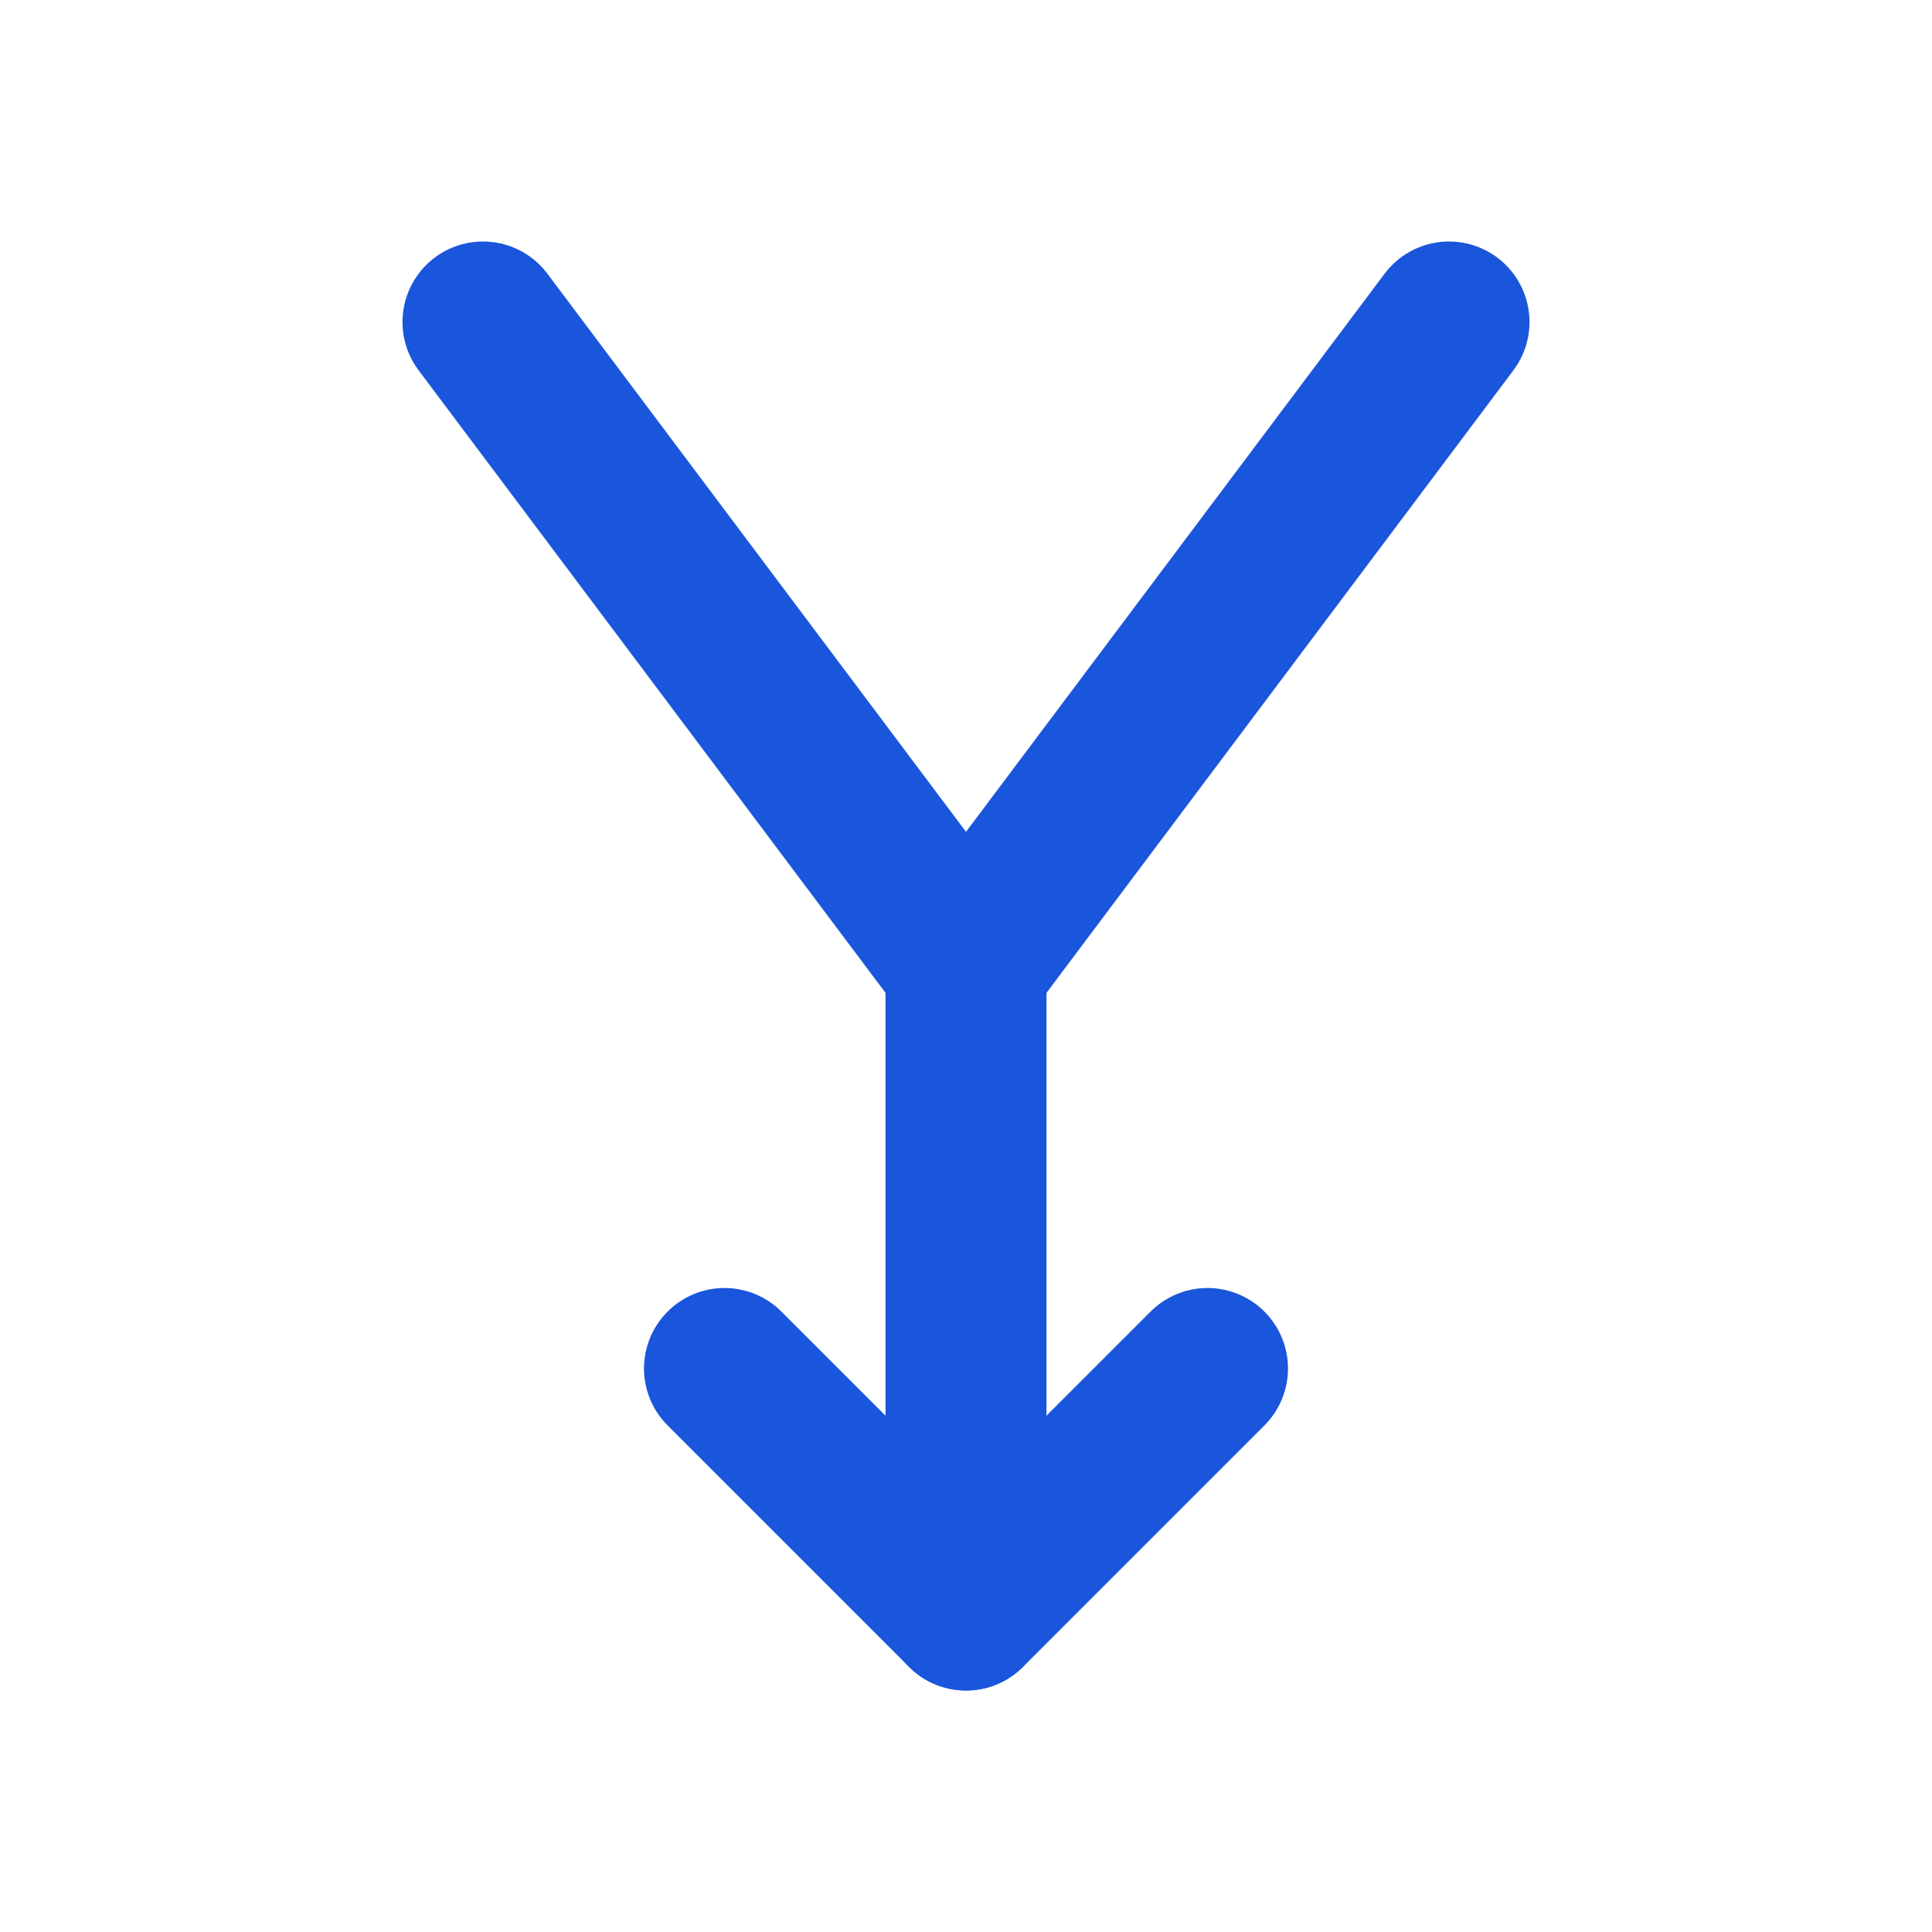
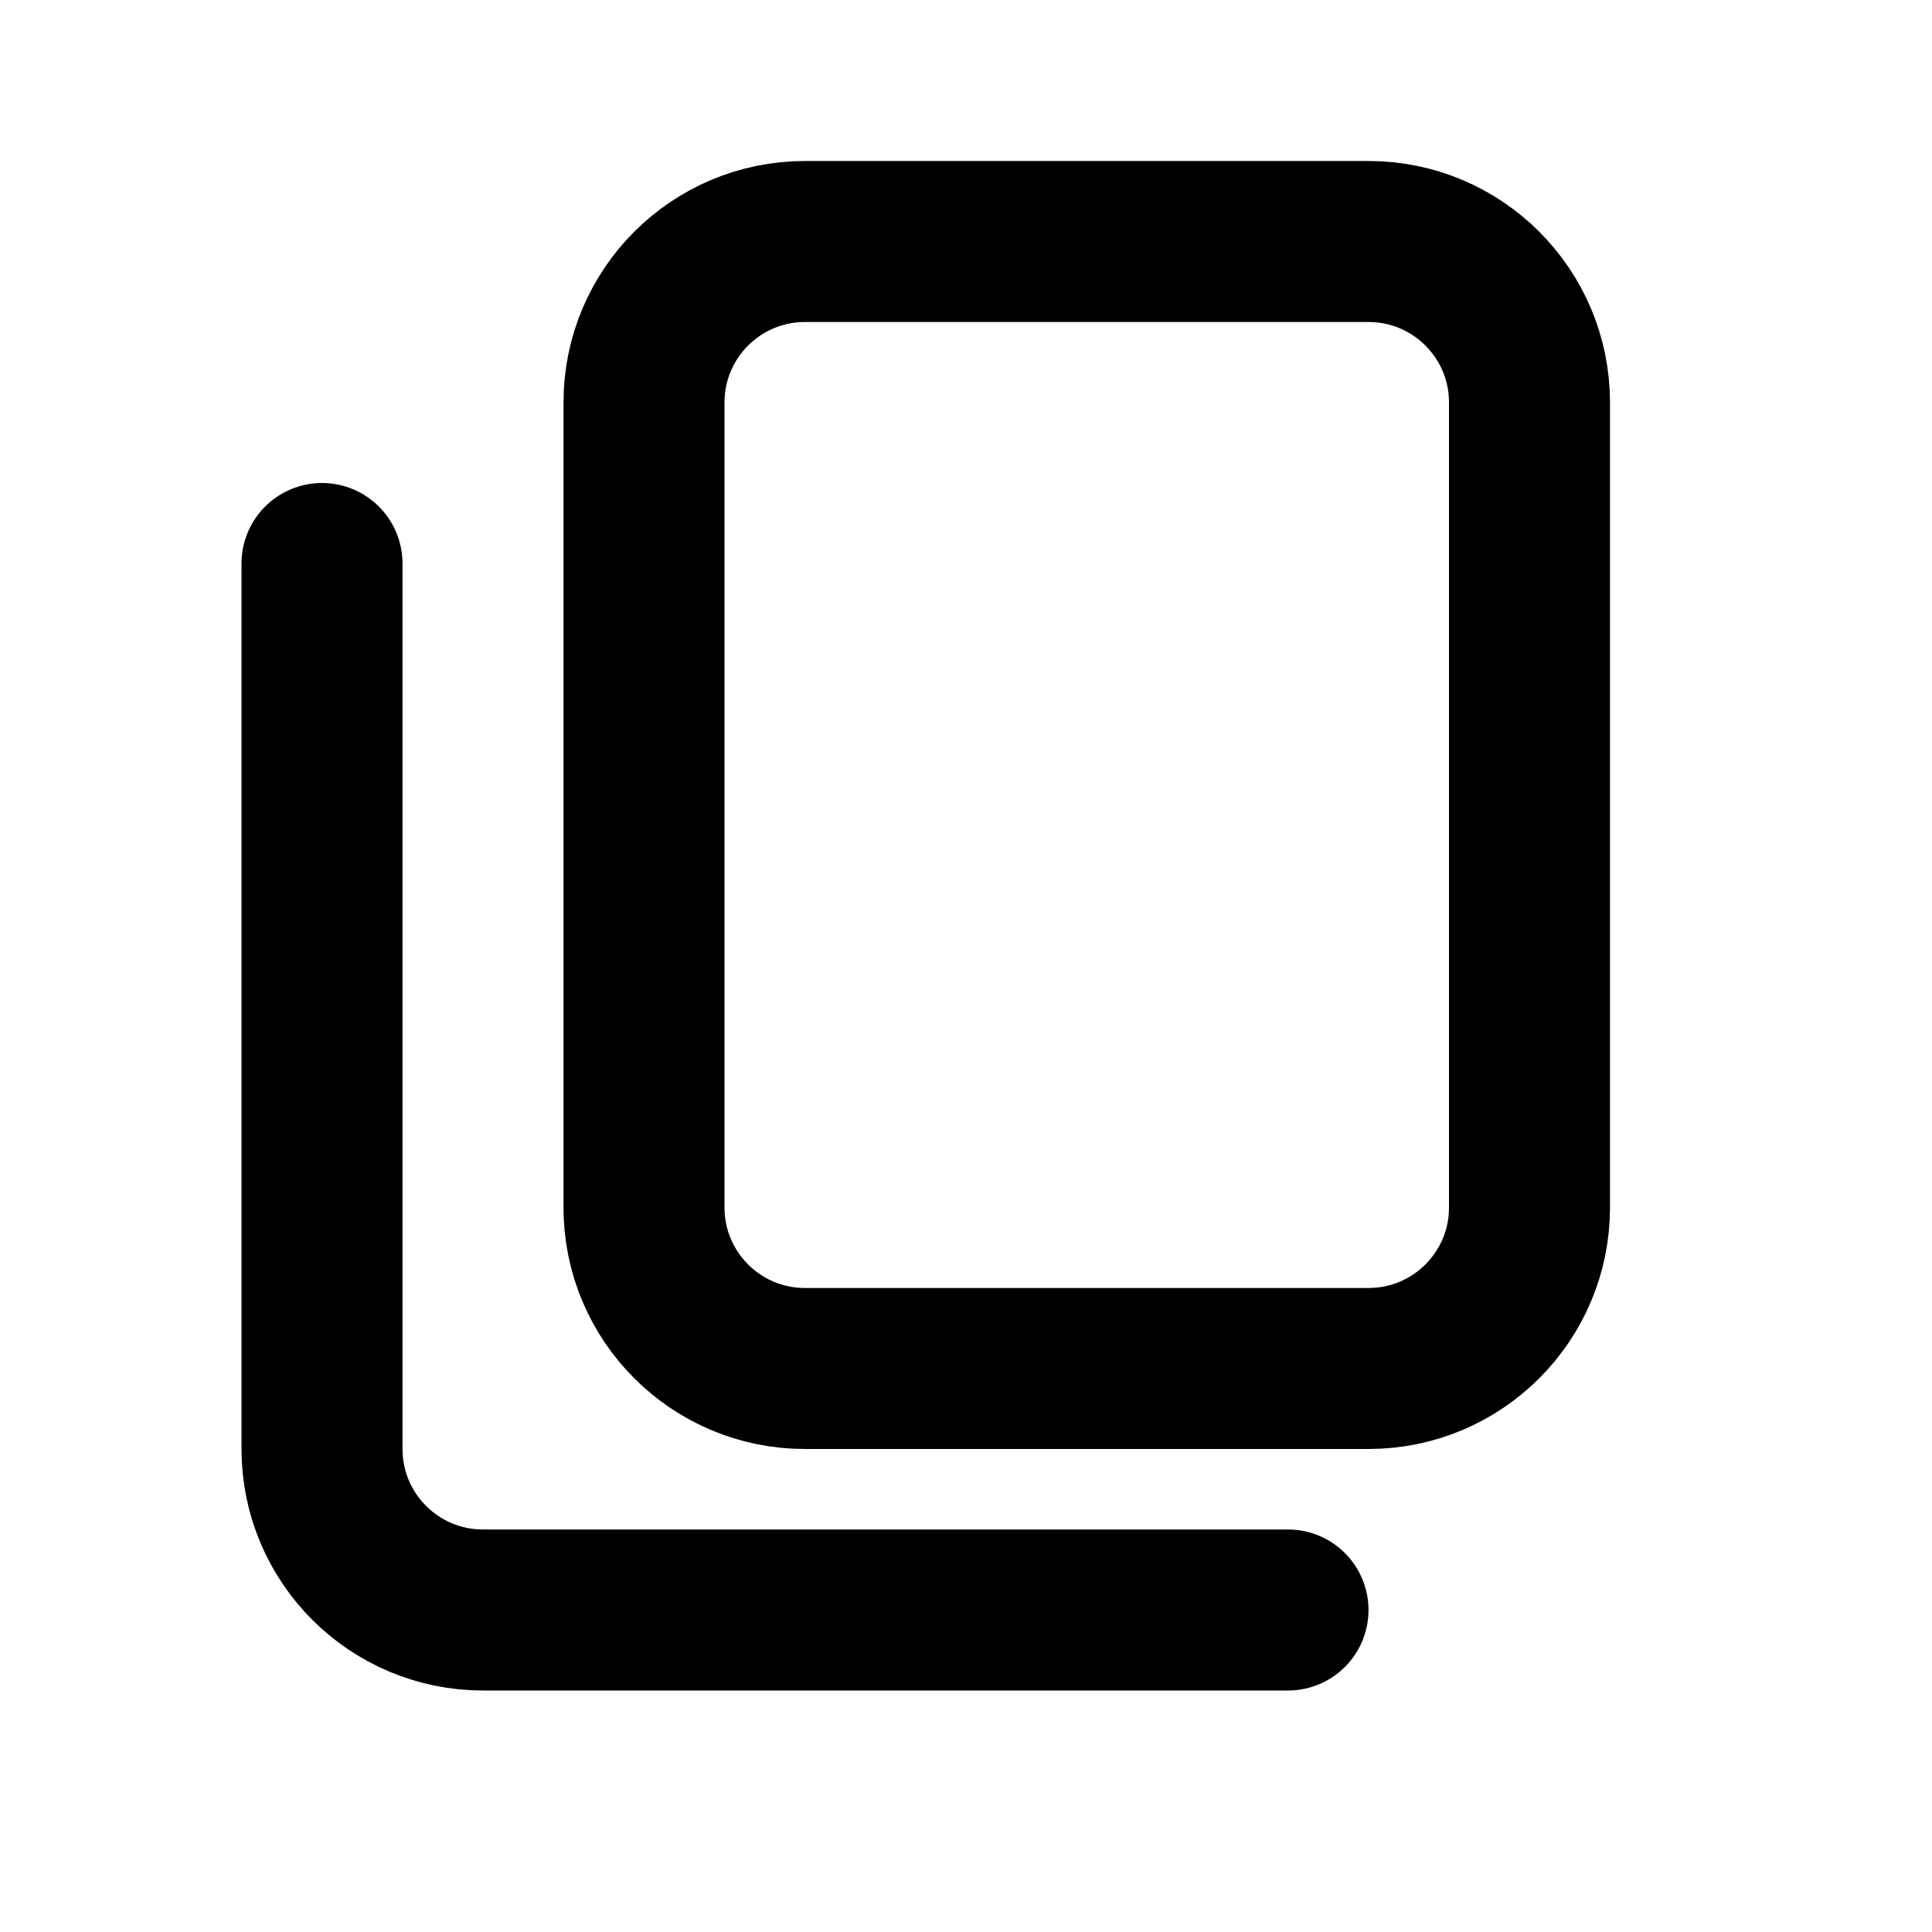
- <svg xmlns="http://www.w3.org/2000/svg" width="24" height="24" viewBox="0 0 24 24" fill="none" stroke="#1A56DB" stroke-width="2" stroke-linecap="round" stroke-linejoin="round">
-   <path d="M6 4l6 8" />
-   <path d="M18 4l-6 8" />
-   <path d="M12 12v8" />
-   <polyline points="9 17 12 20 15 17" />
+ <svg xmlns="http://www.w3.org/2000/svg" width="24" height="24" viewBox="0 0 24 24" fill="none" stroke="currentColor" stroke-width="2" stroke-linecap="round" stroke-linejoin="round">
+   <rect x="8" y="3" width="11" height="14" rx="2" />
+   <path d="M16 20H6a2 2 0 0 1-2-2V7" />
</svg>
